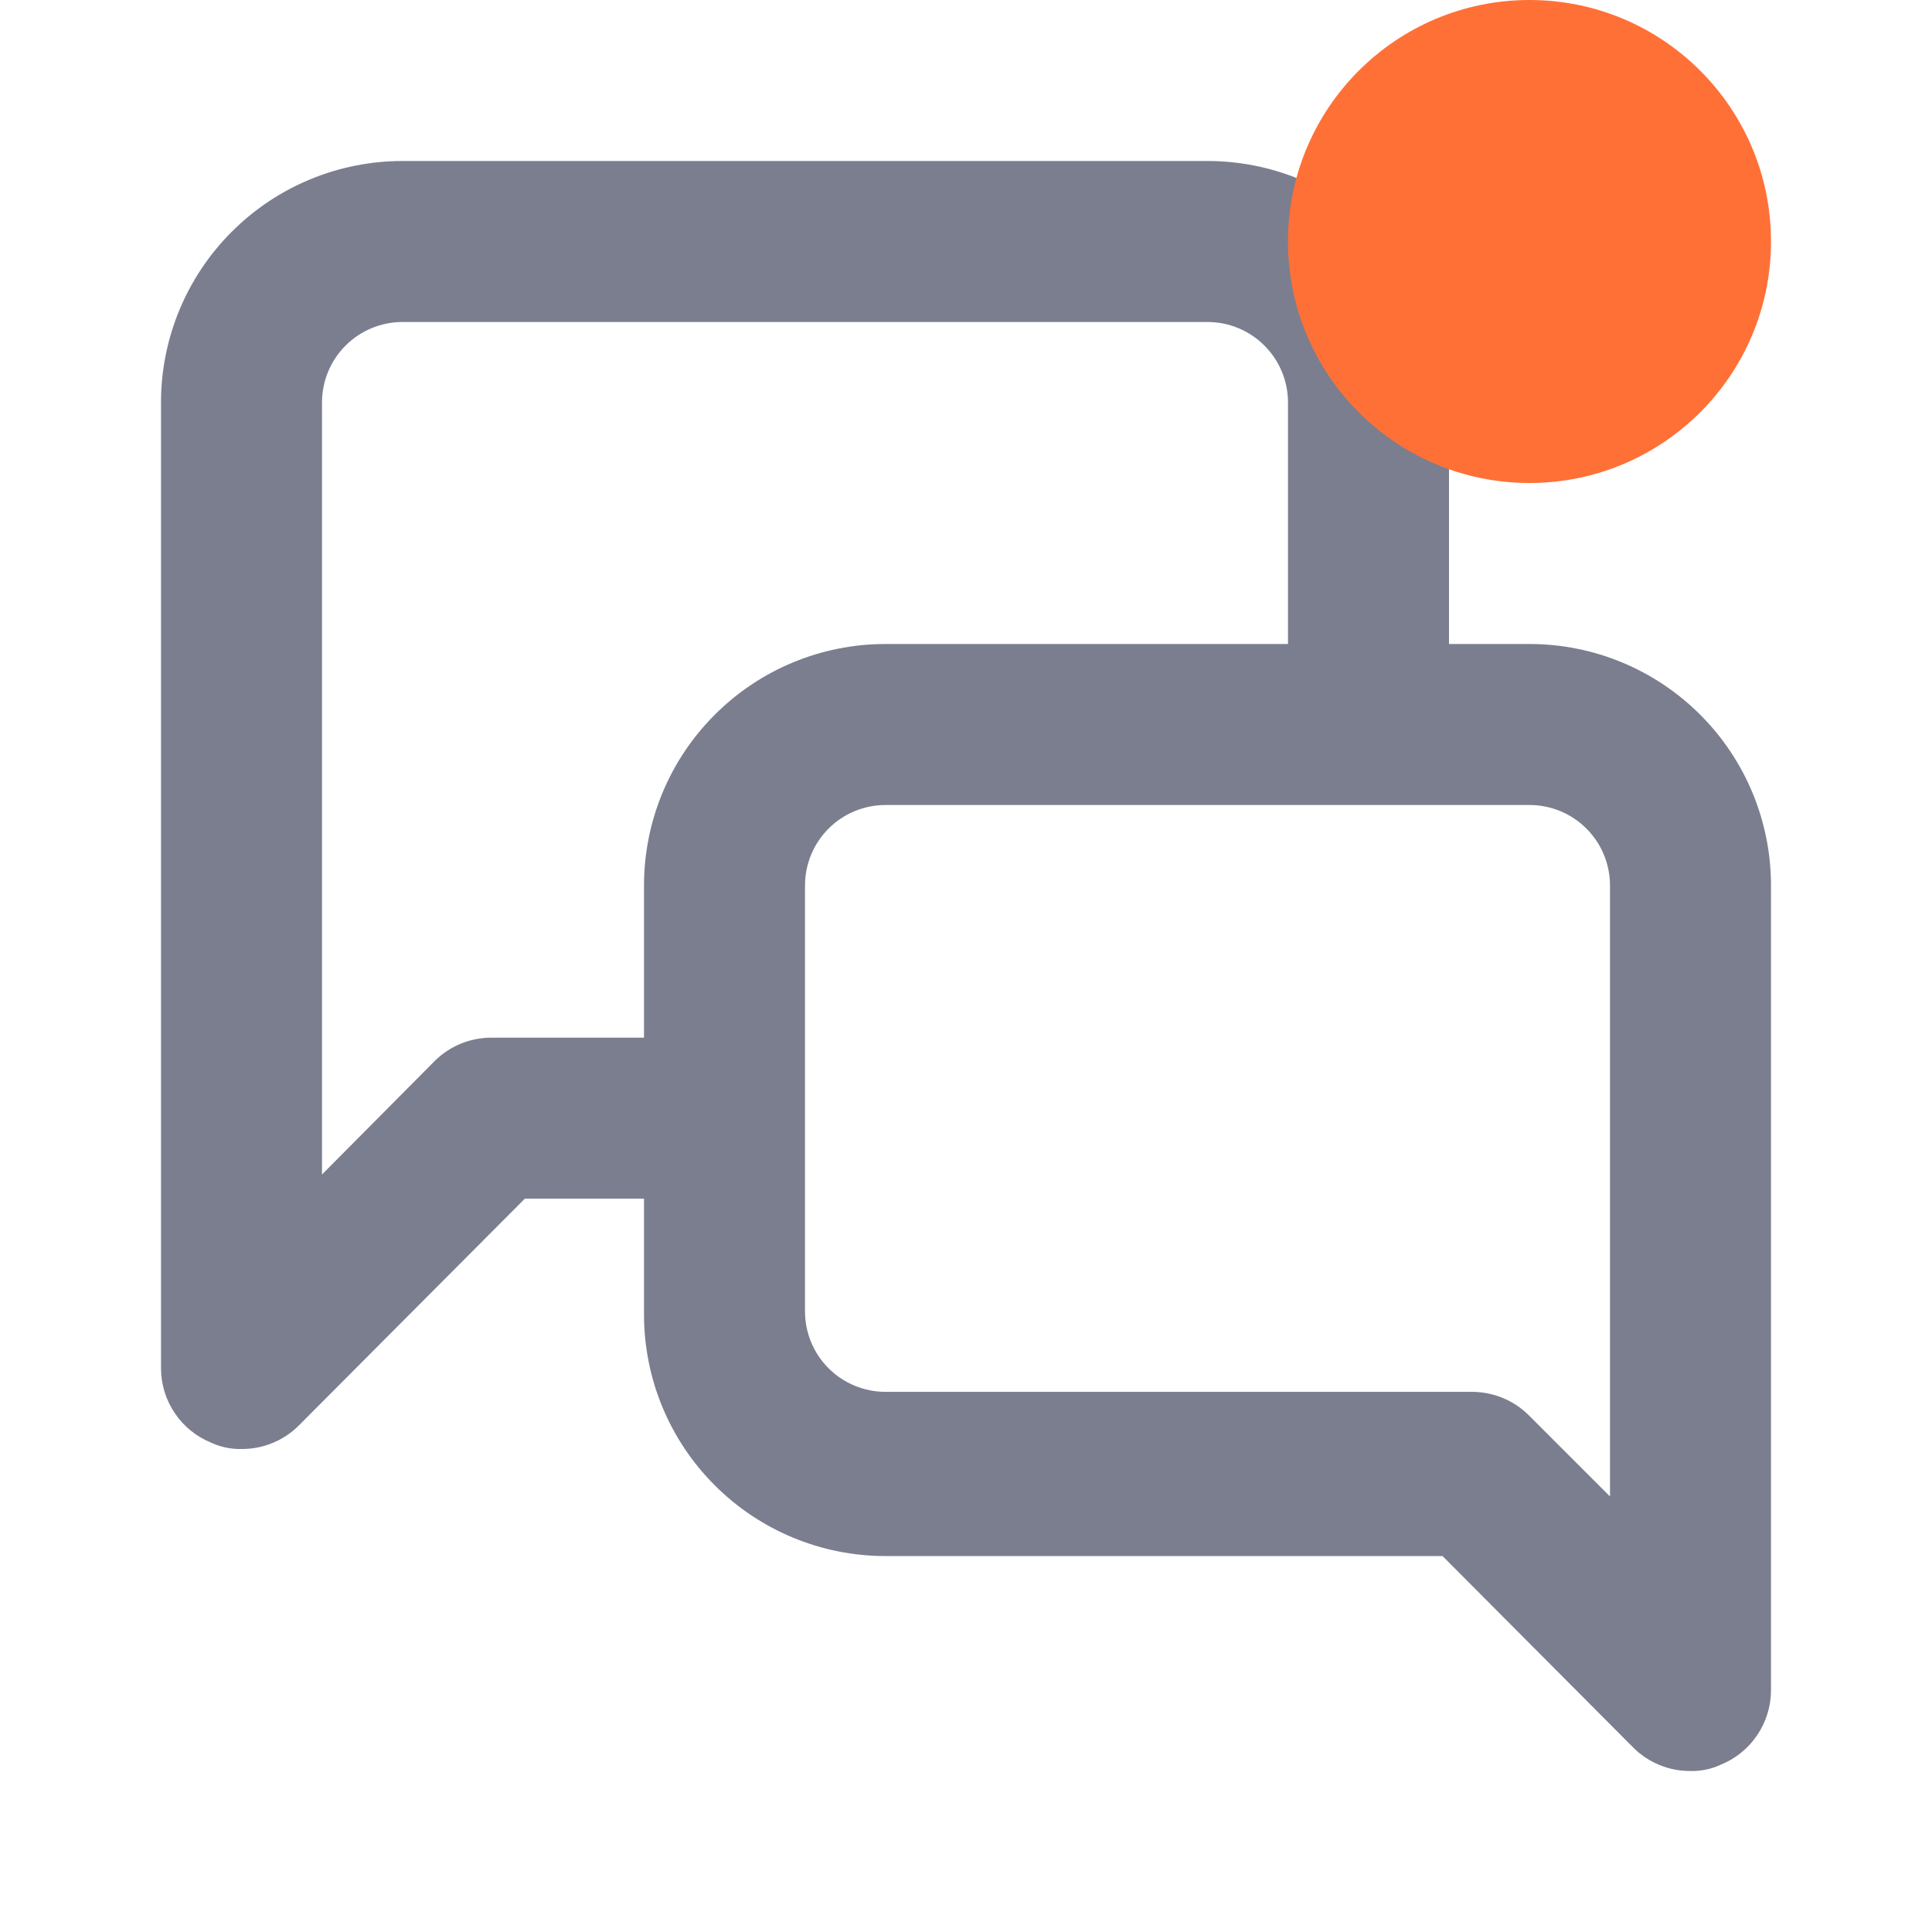
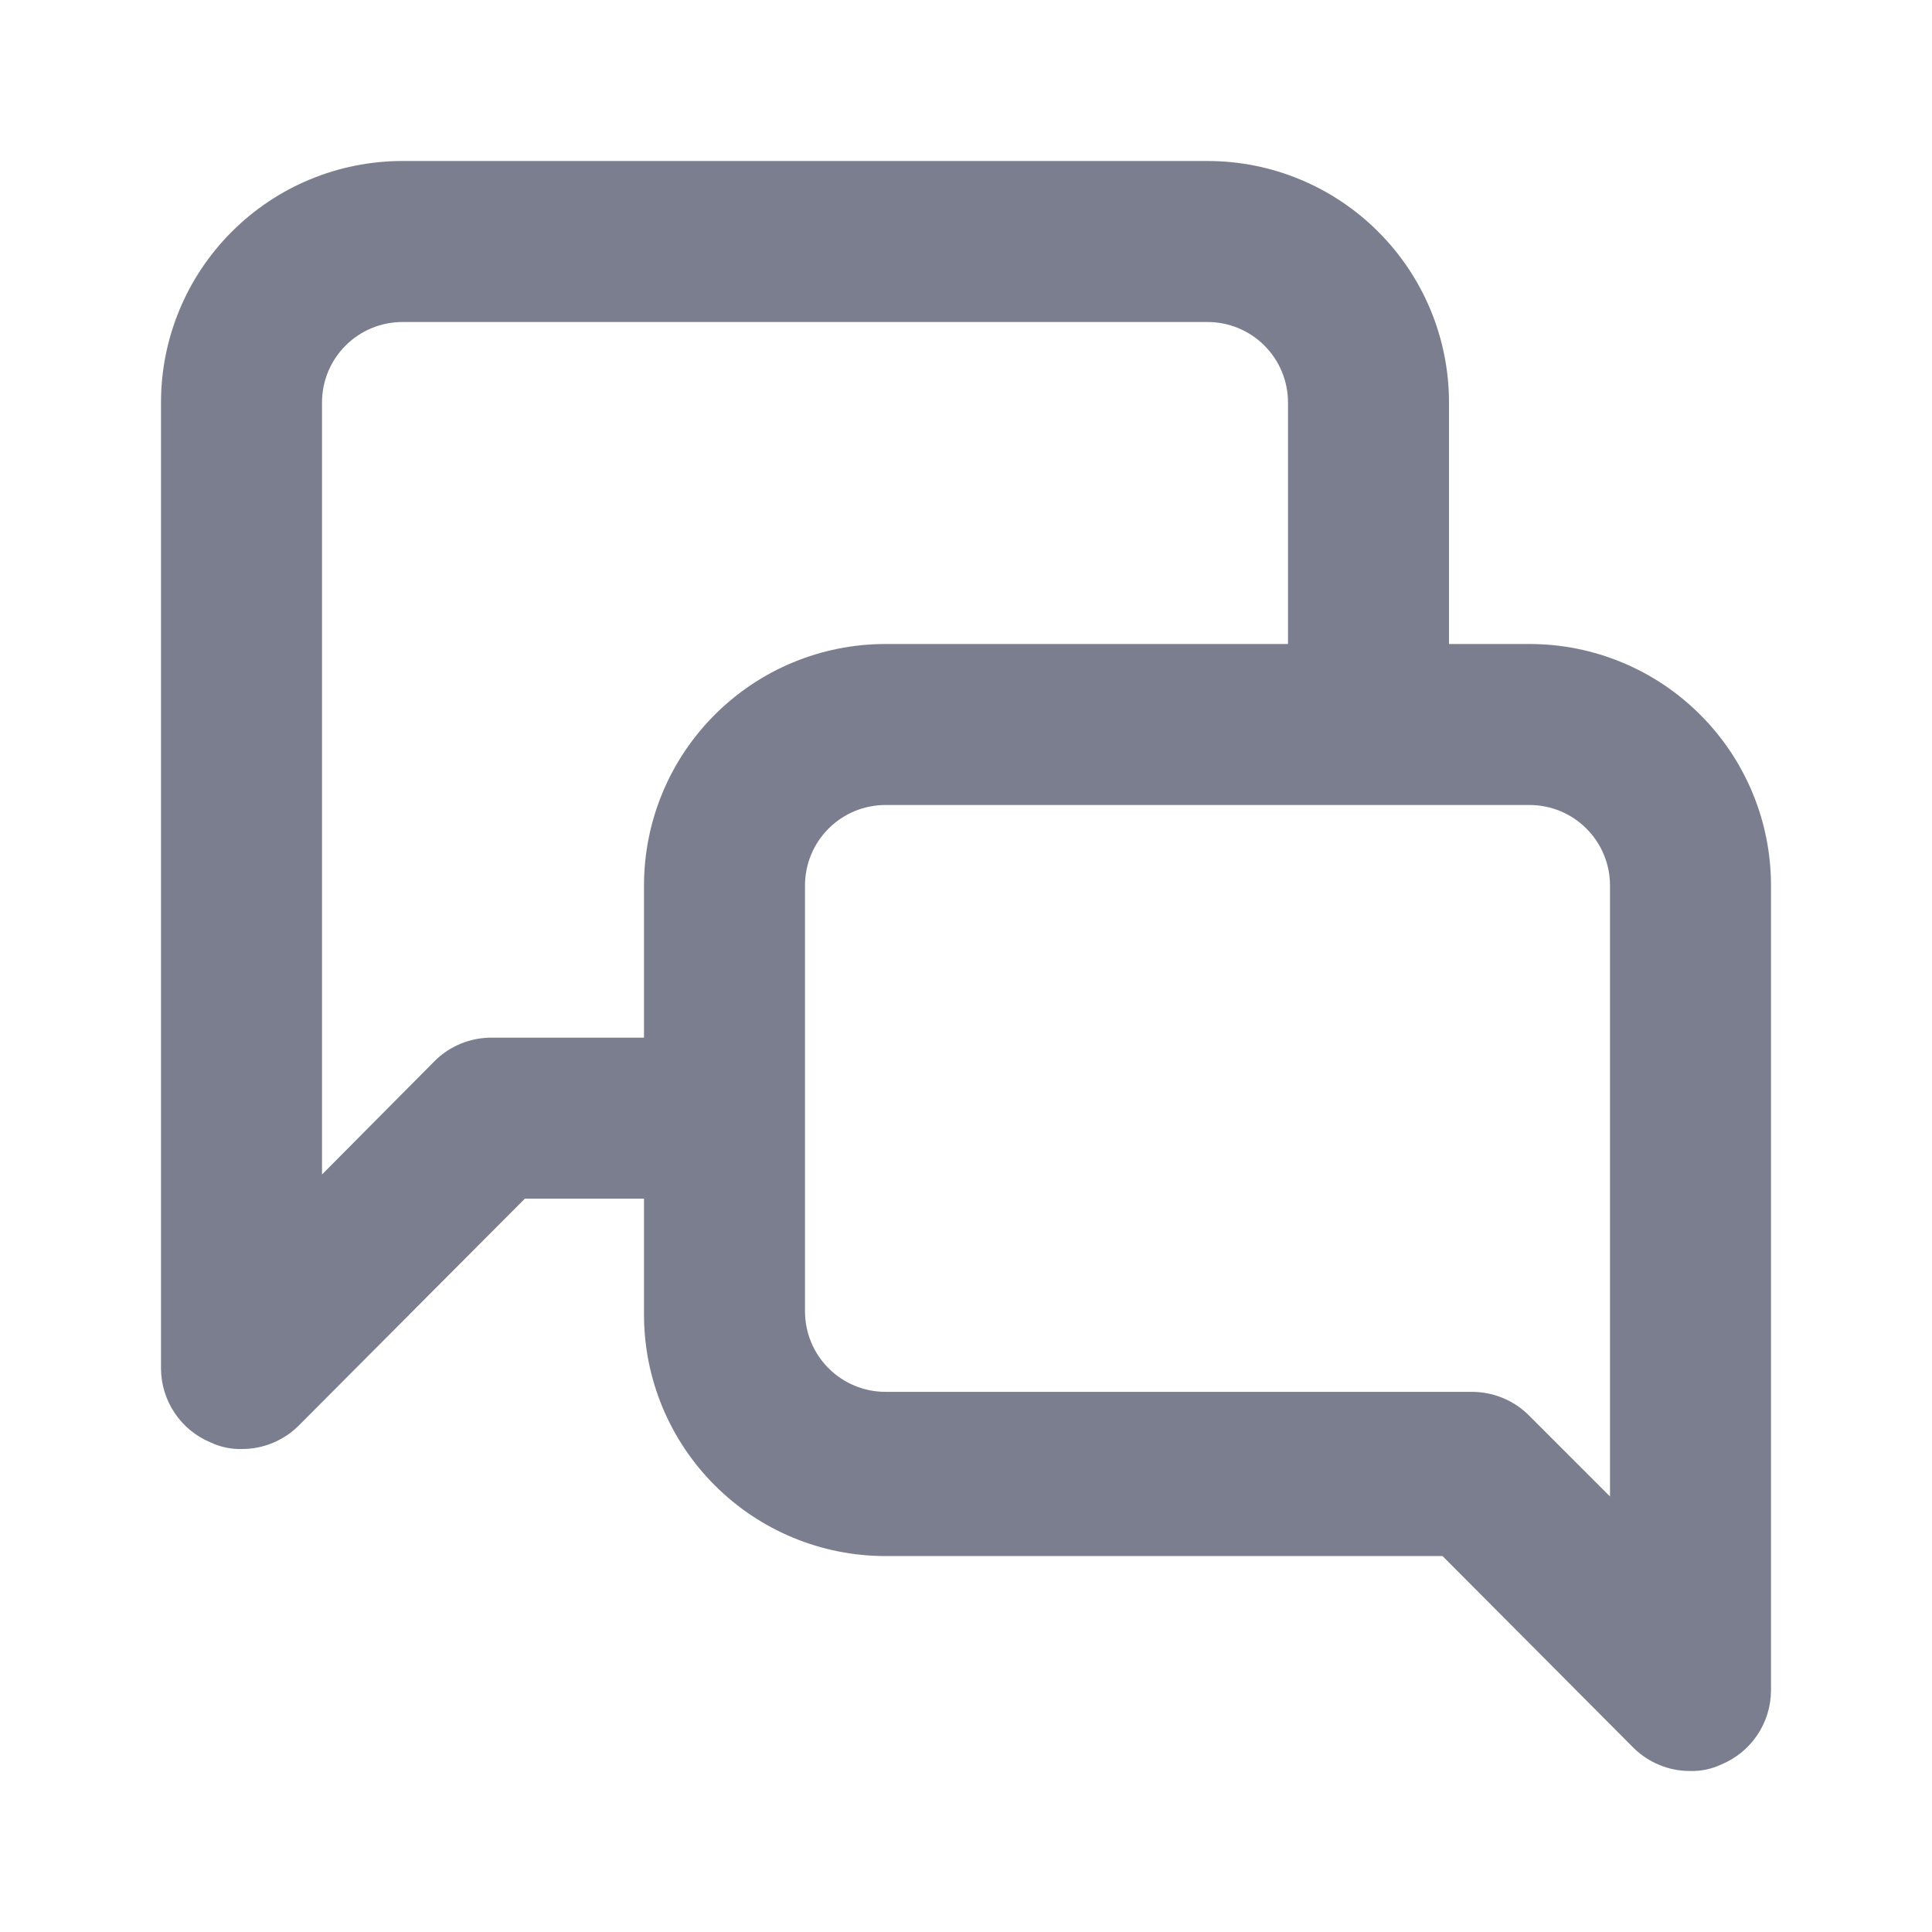
<svg xmlns="http://www.w3.org/2000/svg" width="24" height="24" viewBox="0 0 24 24" fill="none">
  <path d="M19 8H18V5C18 4.204 17.684 3.441 17.121 2.879C16.559 2.316 15.796 2 15 2H5C4.204 2 3.441 2.316 2.879 2.879C2.316 3.441 2 4.204 2 5V17C2.001 17.197 2.06 17.39 2.171 17.554C2.281 17.718 2.437 17.845 2.62 17.92C2.739 17.976 2.869 18.003 3 18C3.132 18.001 3.262 17.976 3.384 17.926C3.506 17.876 3.617 17.803 3.71 17.71L6.52 14.89H8V16.33C8 17.126 8.316 17.889 8.879 18.451C9.441 19.014 10.204 19.33 11 19.33H17.92L20.29 21.71C20.383 21.803 20.494 21.876 20.616 21.926C20.738 21.976 20.868 22.001 21 22C21.131 22.003 21.261 21.976 21.38 21.92C21.563 21.845 21.719 21.718 21.829 21.554C21.94 21.39 21.999 21.197 22 21V11C22 10.204 21.684 9.441 21.121 8.879C20.559 8.316 19.796 8 19 8ZM8 11V12.89H6.11C5.978 12.889 5.848 12.915 5.726 12.964C5.604 13.014 5.493 13.087 5.4 13.18L4 14.59V5C4 4.735 4.105 4.48 4.293 4.293C4.48 4.105 4.735 4 5 4H15C15.265 4 15.52 4.105 15.707 4.293C15.895 4.48 16 4.735 16 5V8H11C10.204 8 9.441 8.316 8.879 8.879C8.316 9.441 8 10.204 8 11ZM20 18.59L19 17.59C18.907 17.495 18.797 17.42 18.675 17.369C18.553 17.317 18.422 17.291 18.29 17.29H11C10.735 17.29 10.48 17.185 10.293 16.997C10.105 16.81 10 16.555 10 16.29V11C10 10.735 10.105 10.48 10.293 10.293C10.48 10.105 10.735 10 11 10H19C19.265 10 19.52 10.105 19.707 10.293C19.895 10.48 20 10.735 20 11V18.59Z" fill="#7B7E8F" />
-   <circle cx="19" cy="3" r="3" fill="#FF7037" />
</svg>
